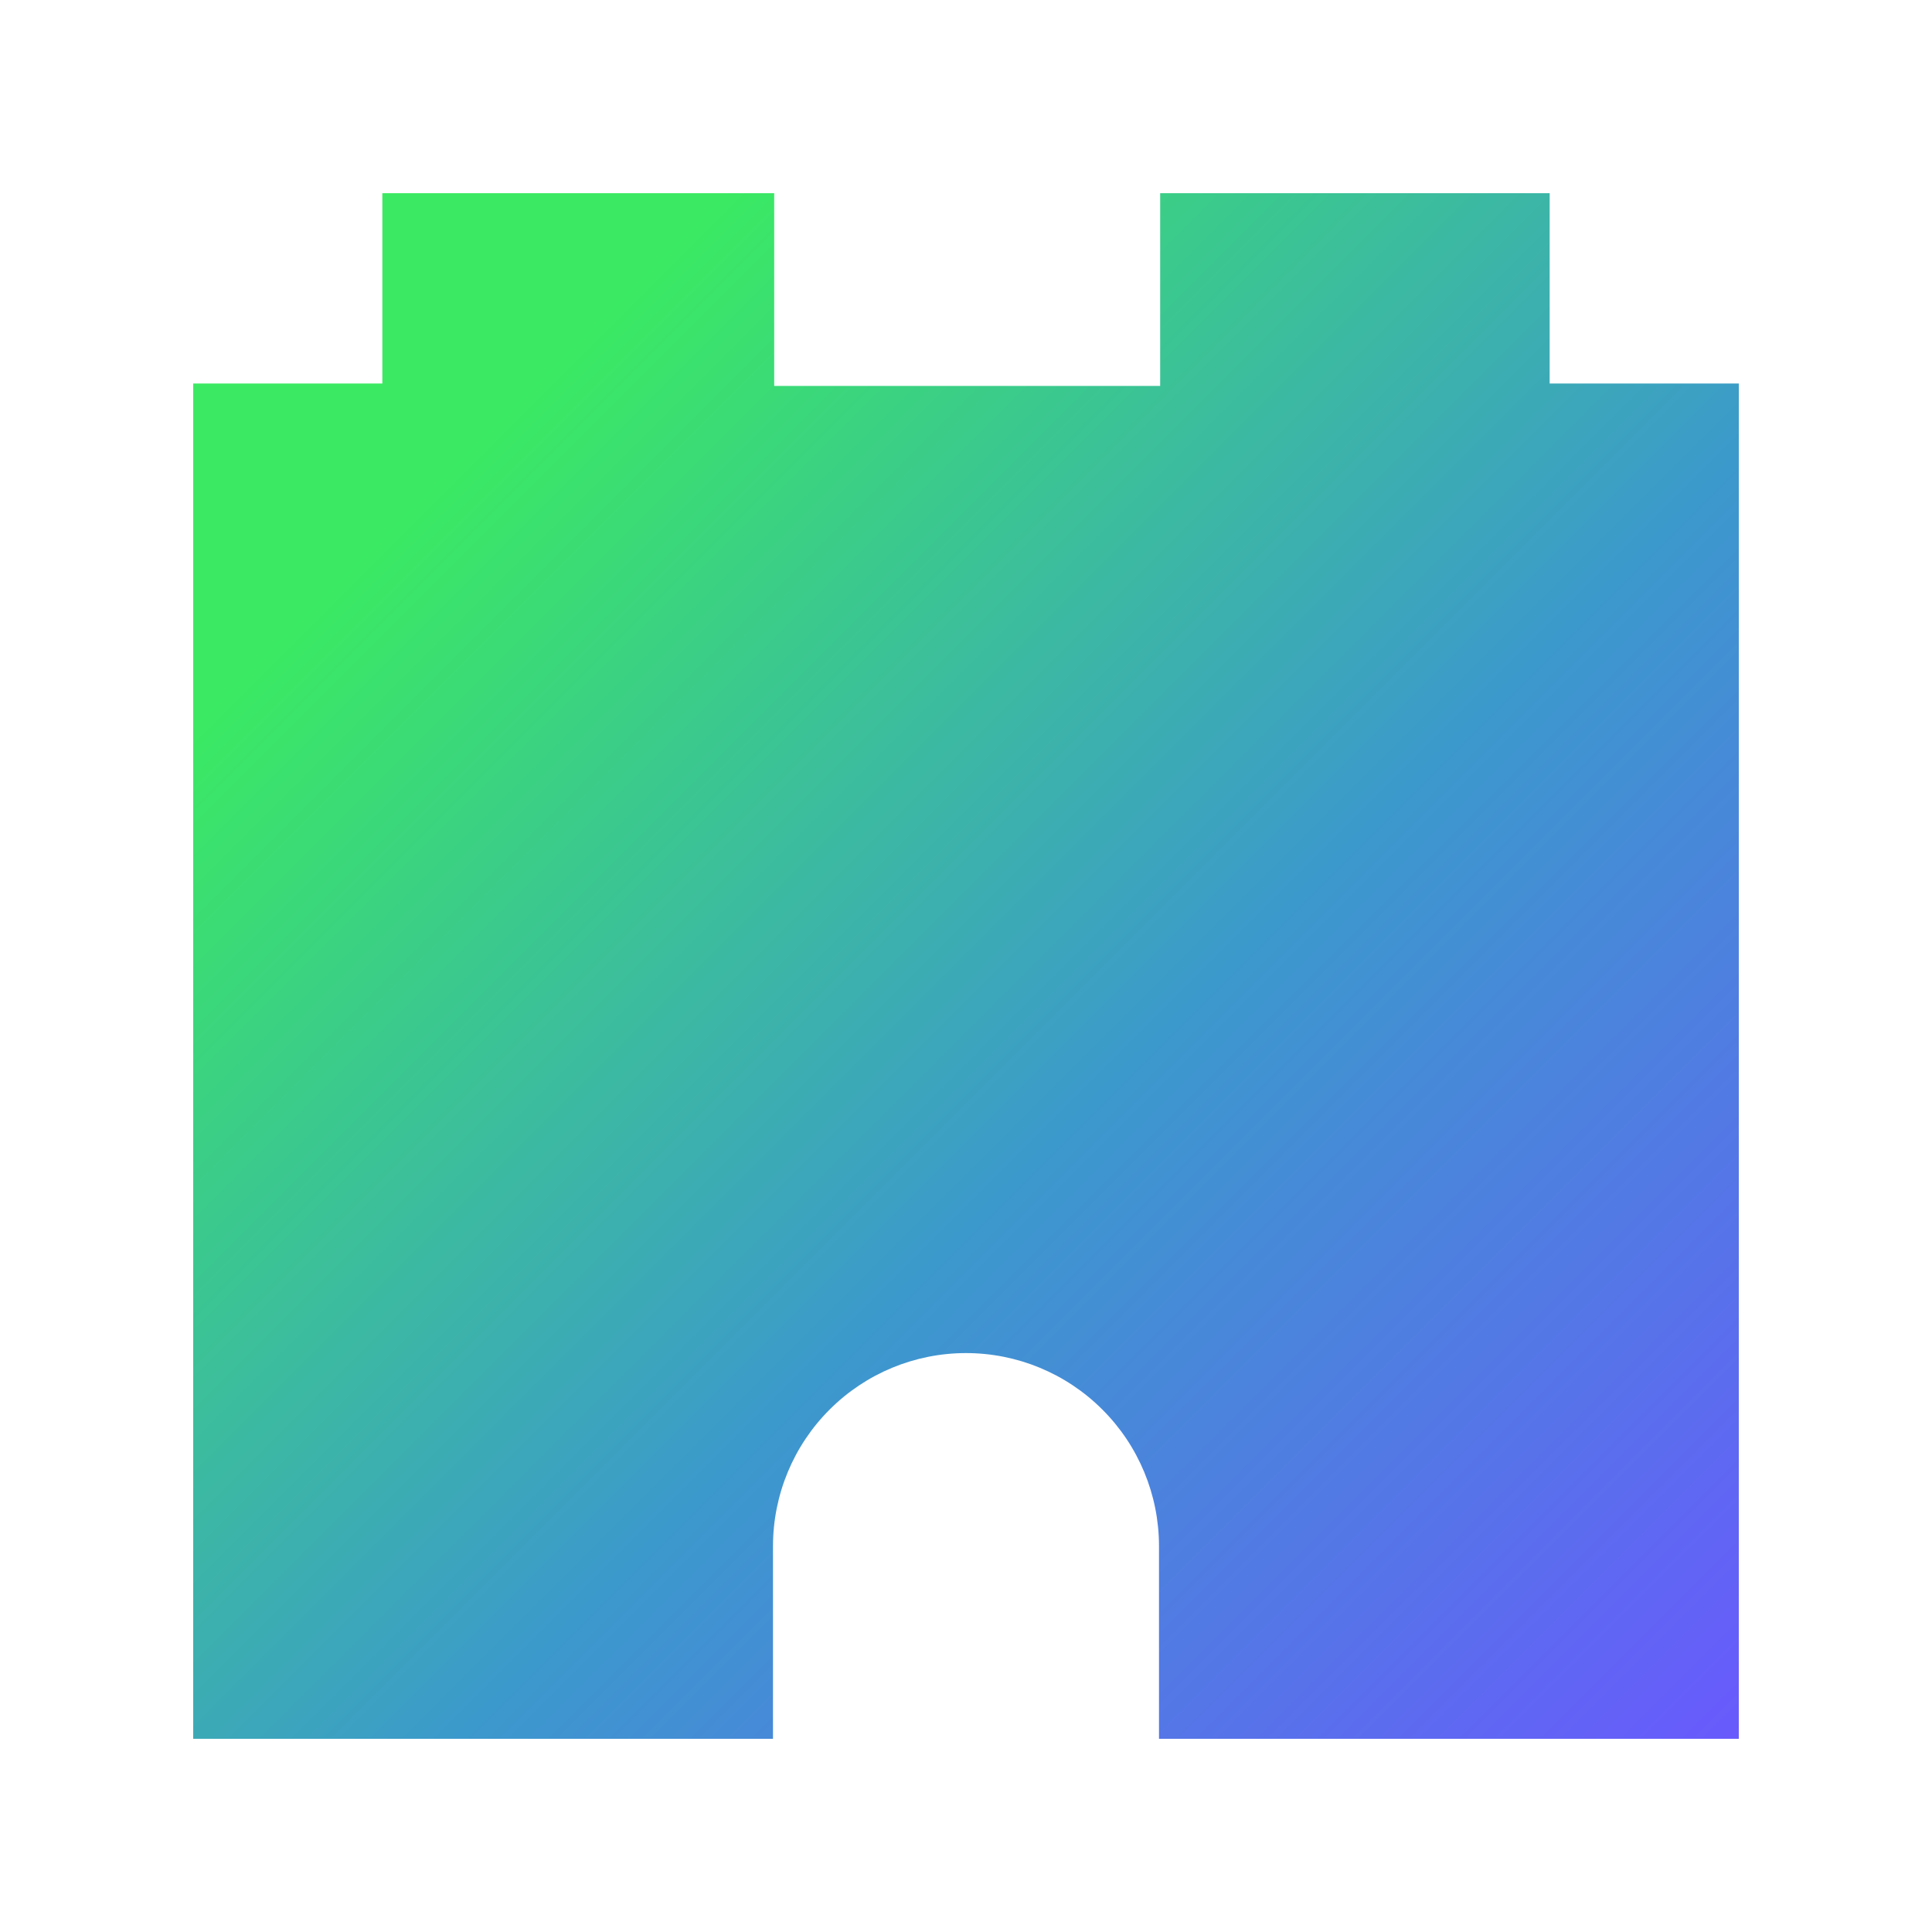
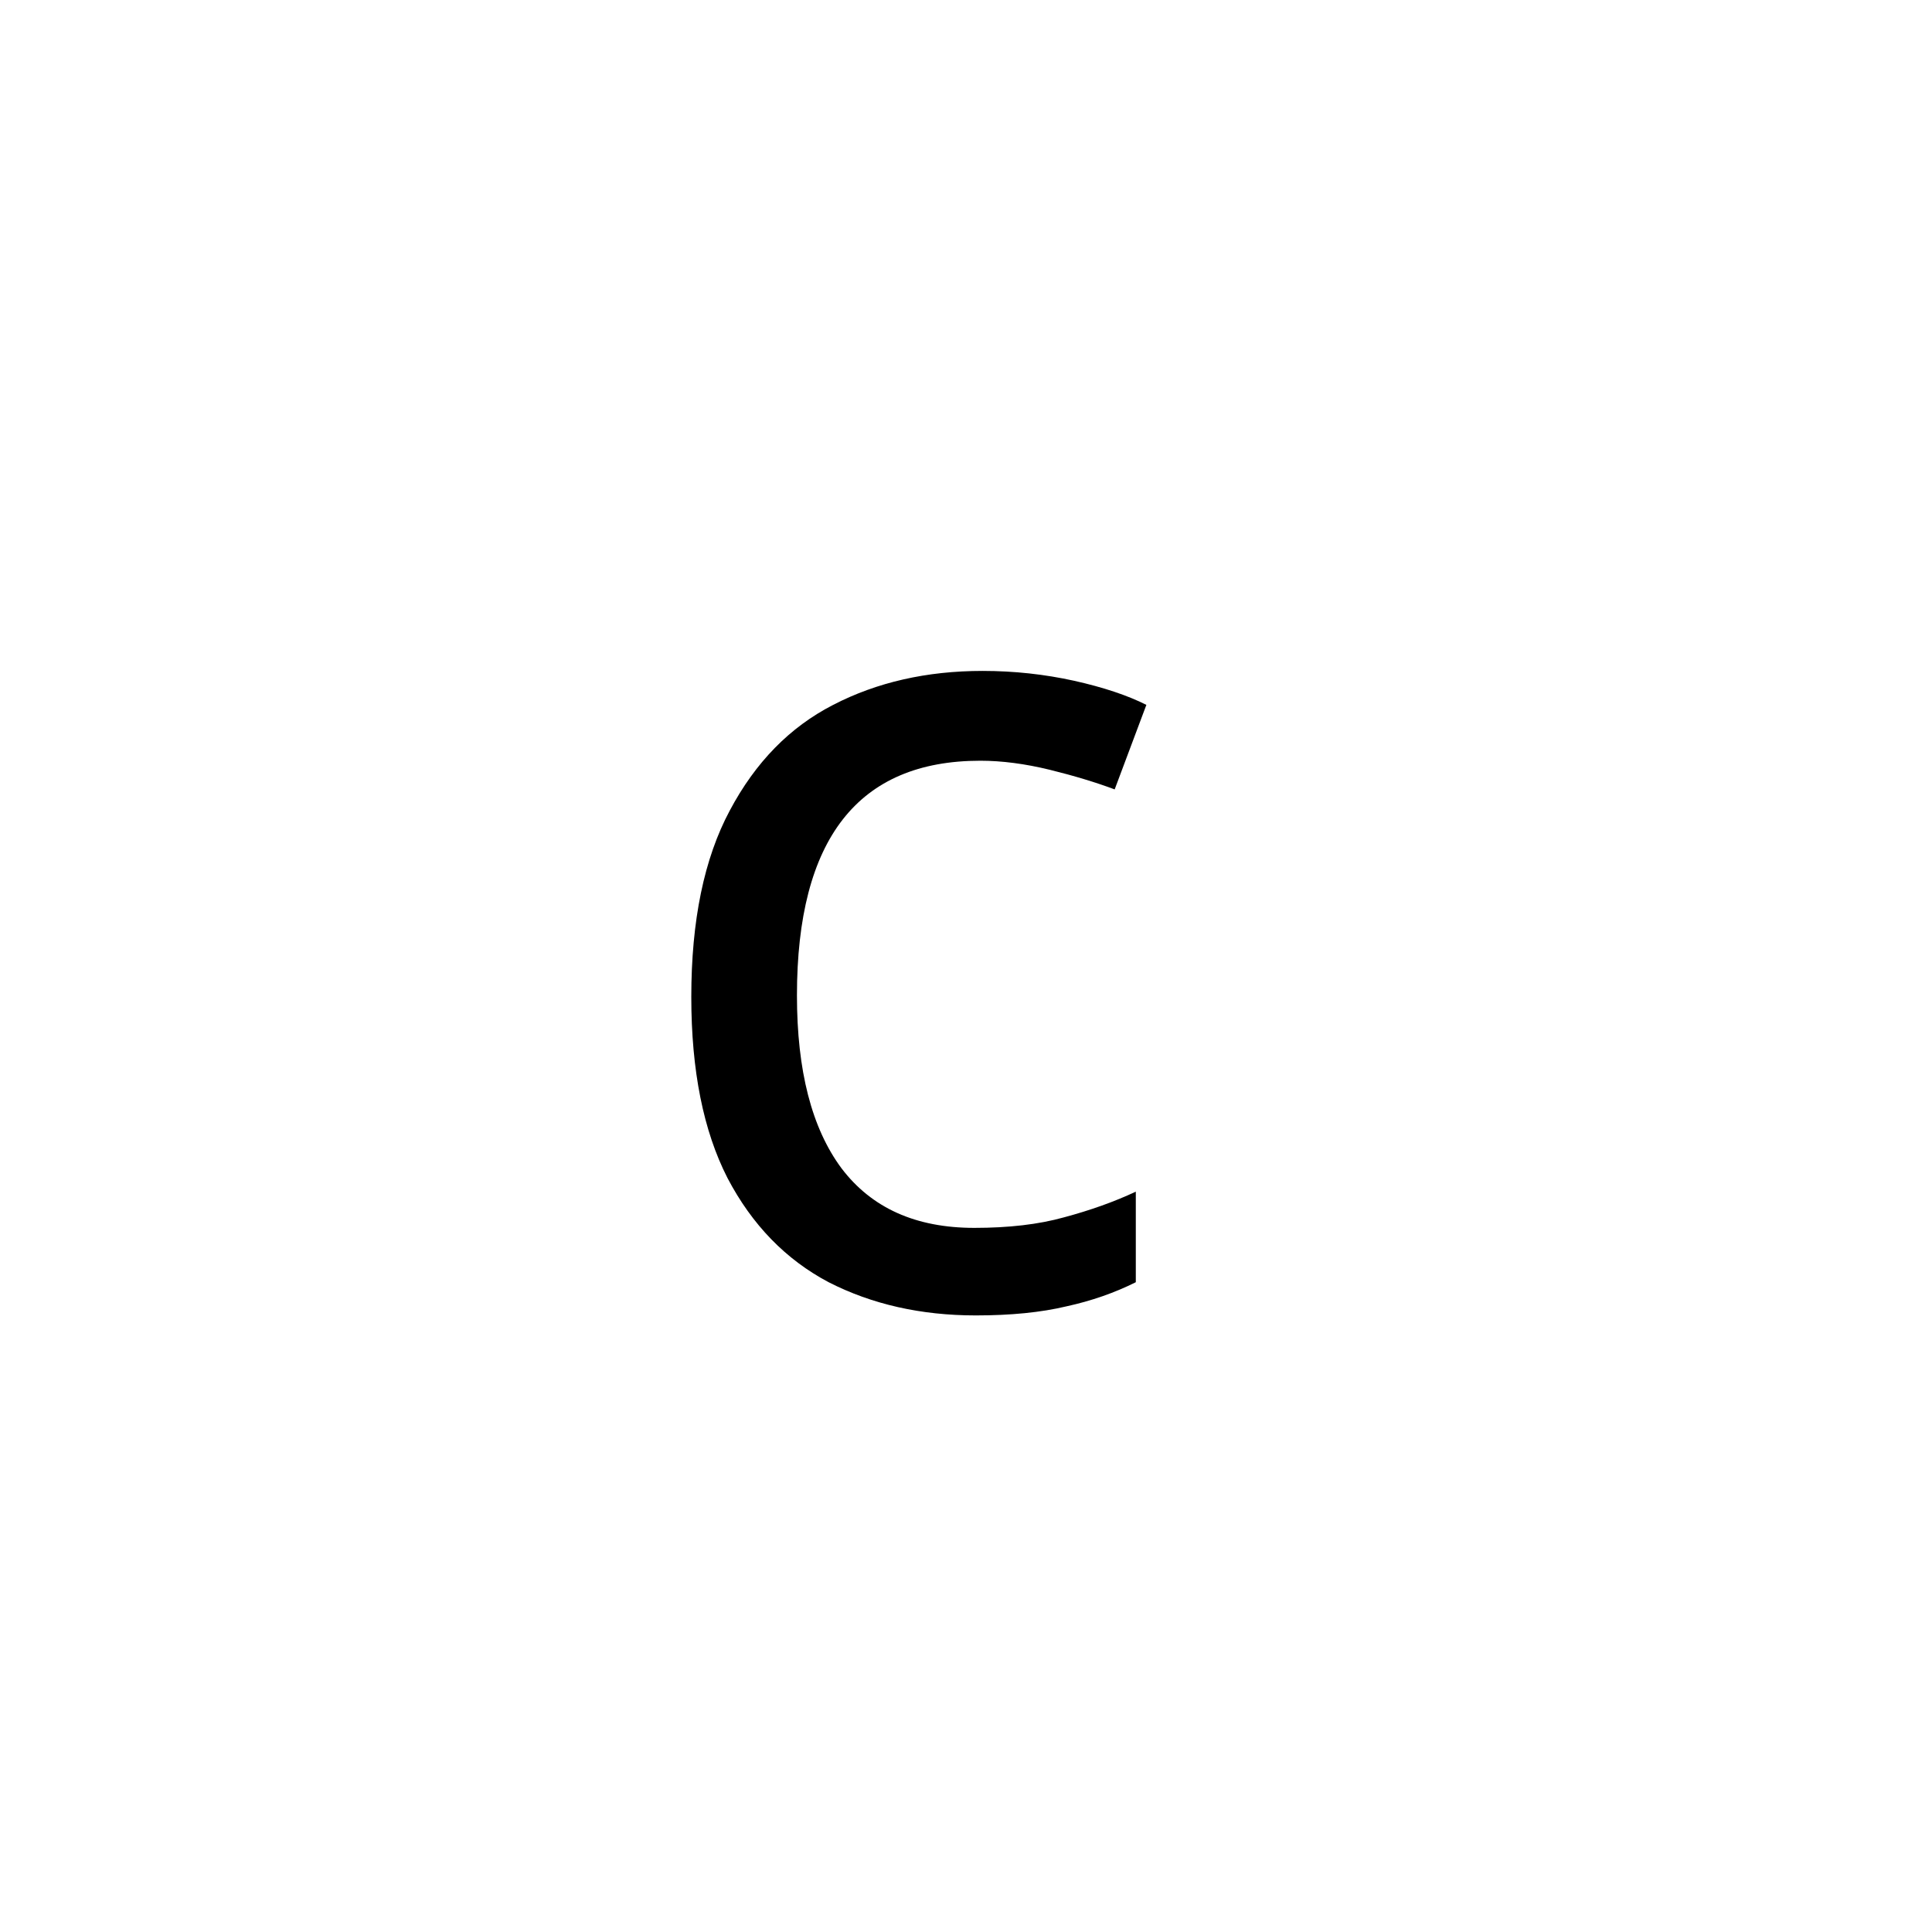
- <svg xmlns="http://www.w3.org/2000/svg" width="40" height="40" viewBox="0 0 40 40" fill="none">
-   <path d="M32.084 7.94V4H24.02V7.99H16.029V4H7.916V7.94H4V36H16.004V32.005C16.006 30.946 16.427 29.931 17.177 29.183C17.926 28.434 18.941 28.014 20 28.014C21.059 28.014 22.074 28.434 22.823 29.183C23.573 29.931 23.994 30.946 23.996 32.005V36H36V7.94H32.084Z" fill="url(#paint0_linear)" />
-   <defs>
-     <linearGradient id="paint0_linear" x1="2.942" y1="4.9" x2="37.777" y2="39.734" gradientUnits="userSpaceOnUse">
-       <stop offset="0.159" stop-color="#3BEA62" />
-       <stop offset="0.54" stop-color="#3C99CC" />
-       <stop offset="0.937" stop-color="#6B57FF" />
-     </linearGradient>
-   </defs>
+ <svg xmlns="http://www.w3.org/2000/svg" width="40" height="40">
+   <g>
+     <text xml:space="preserve" text-anchor="start" font-family="Noto Sans JP" font-size="24" id="svg_1" y="27" x="13" stroke-width="0" stroke="#000" fill="#000000">c</text>
+   </g>
</svg>
